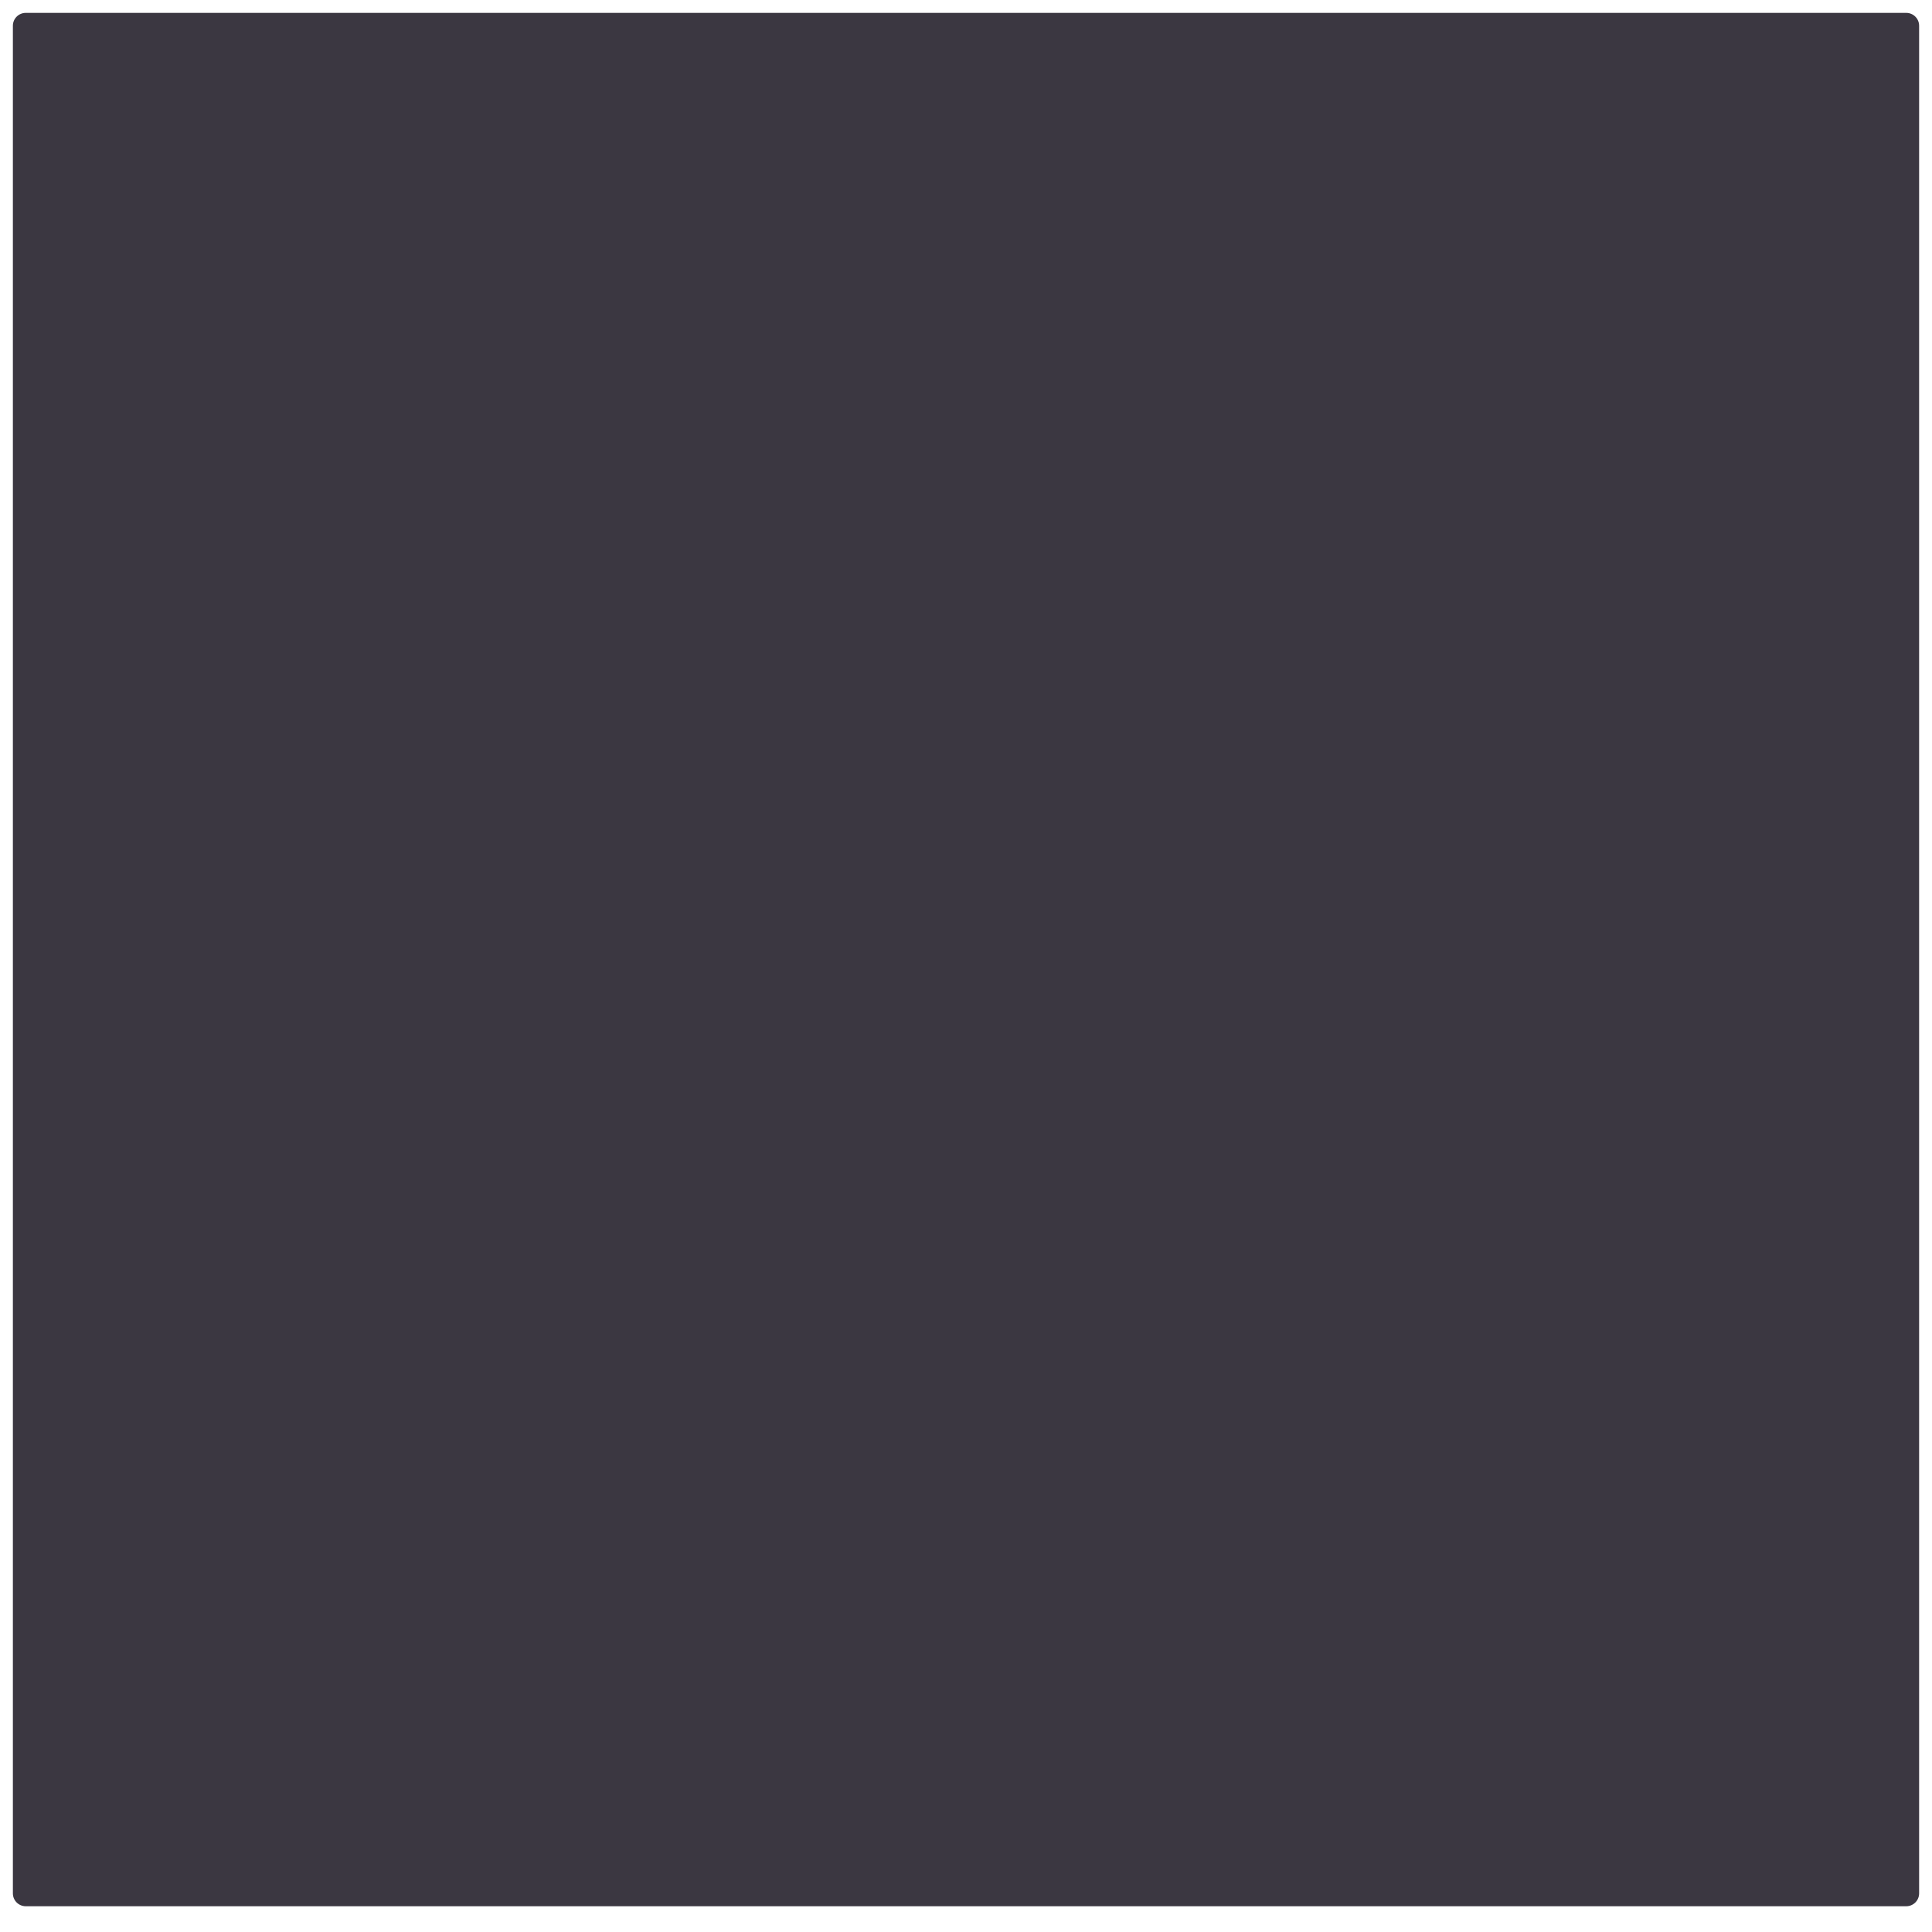
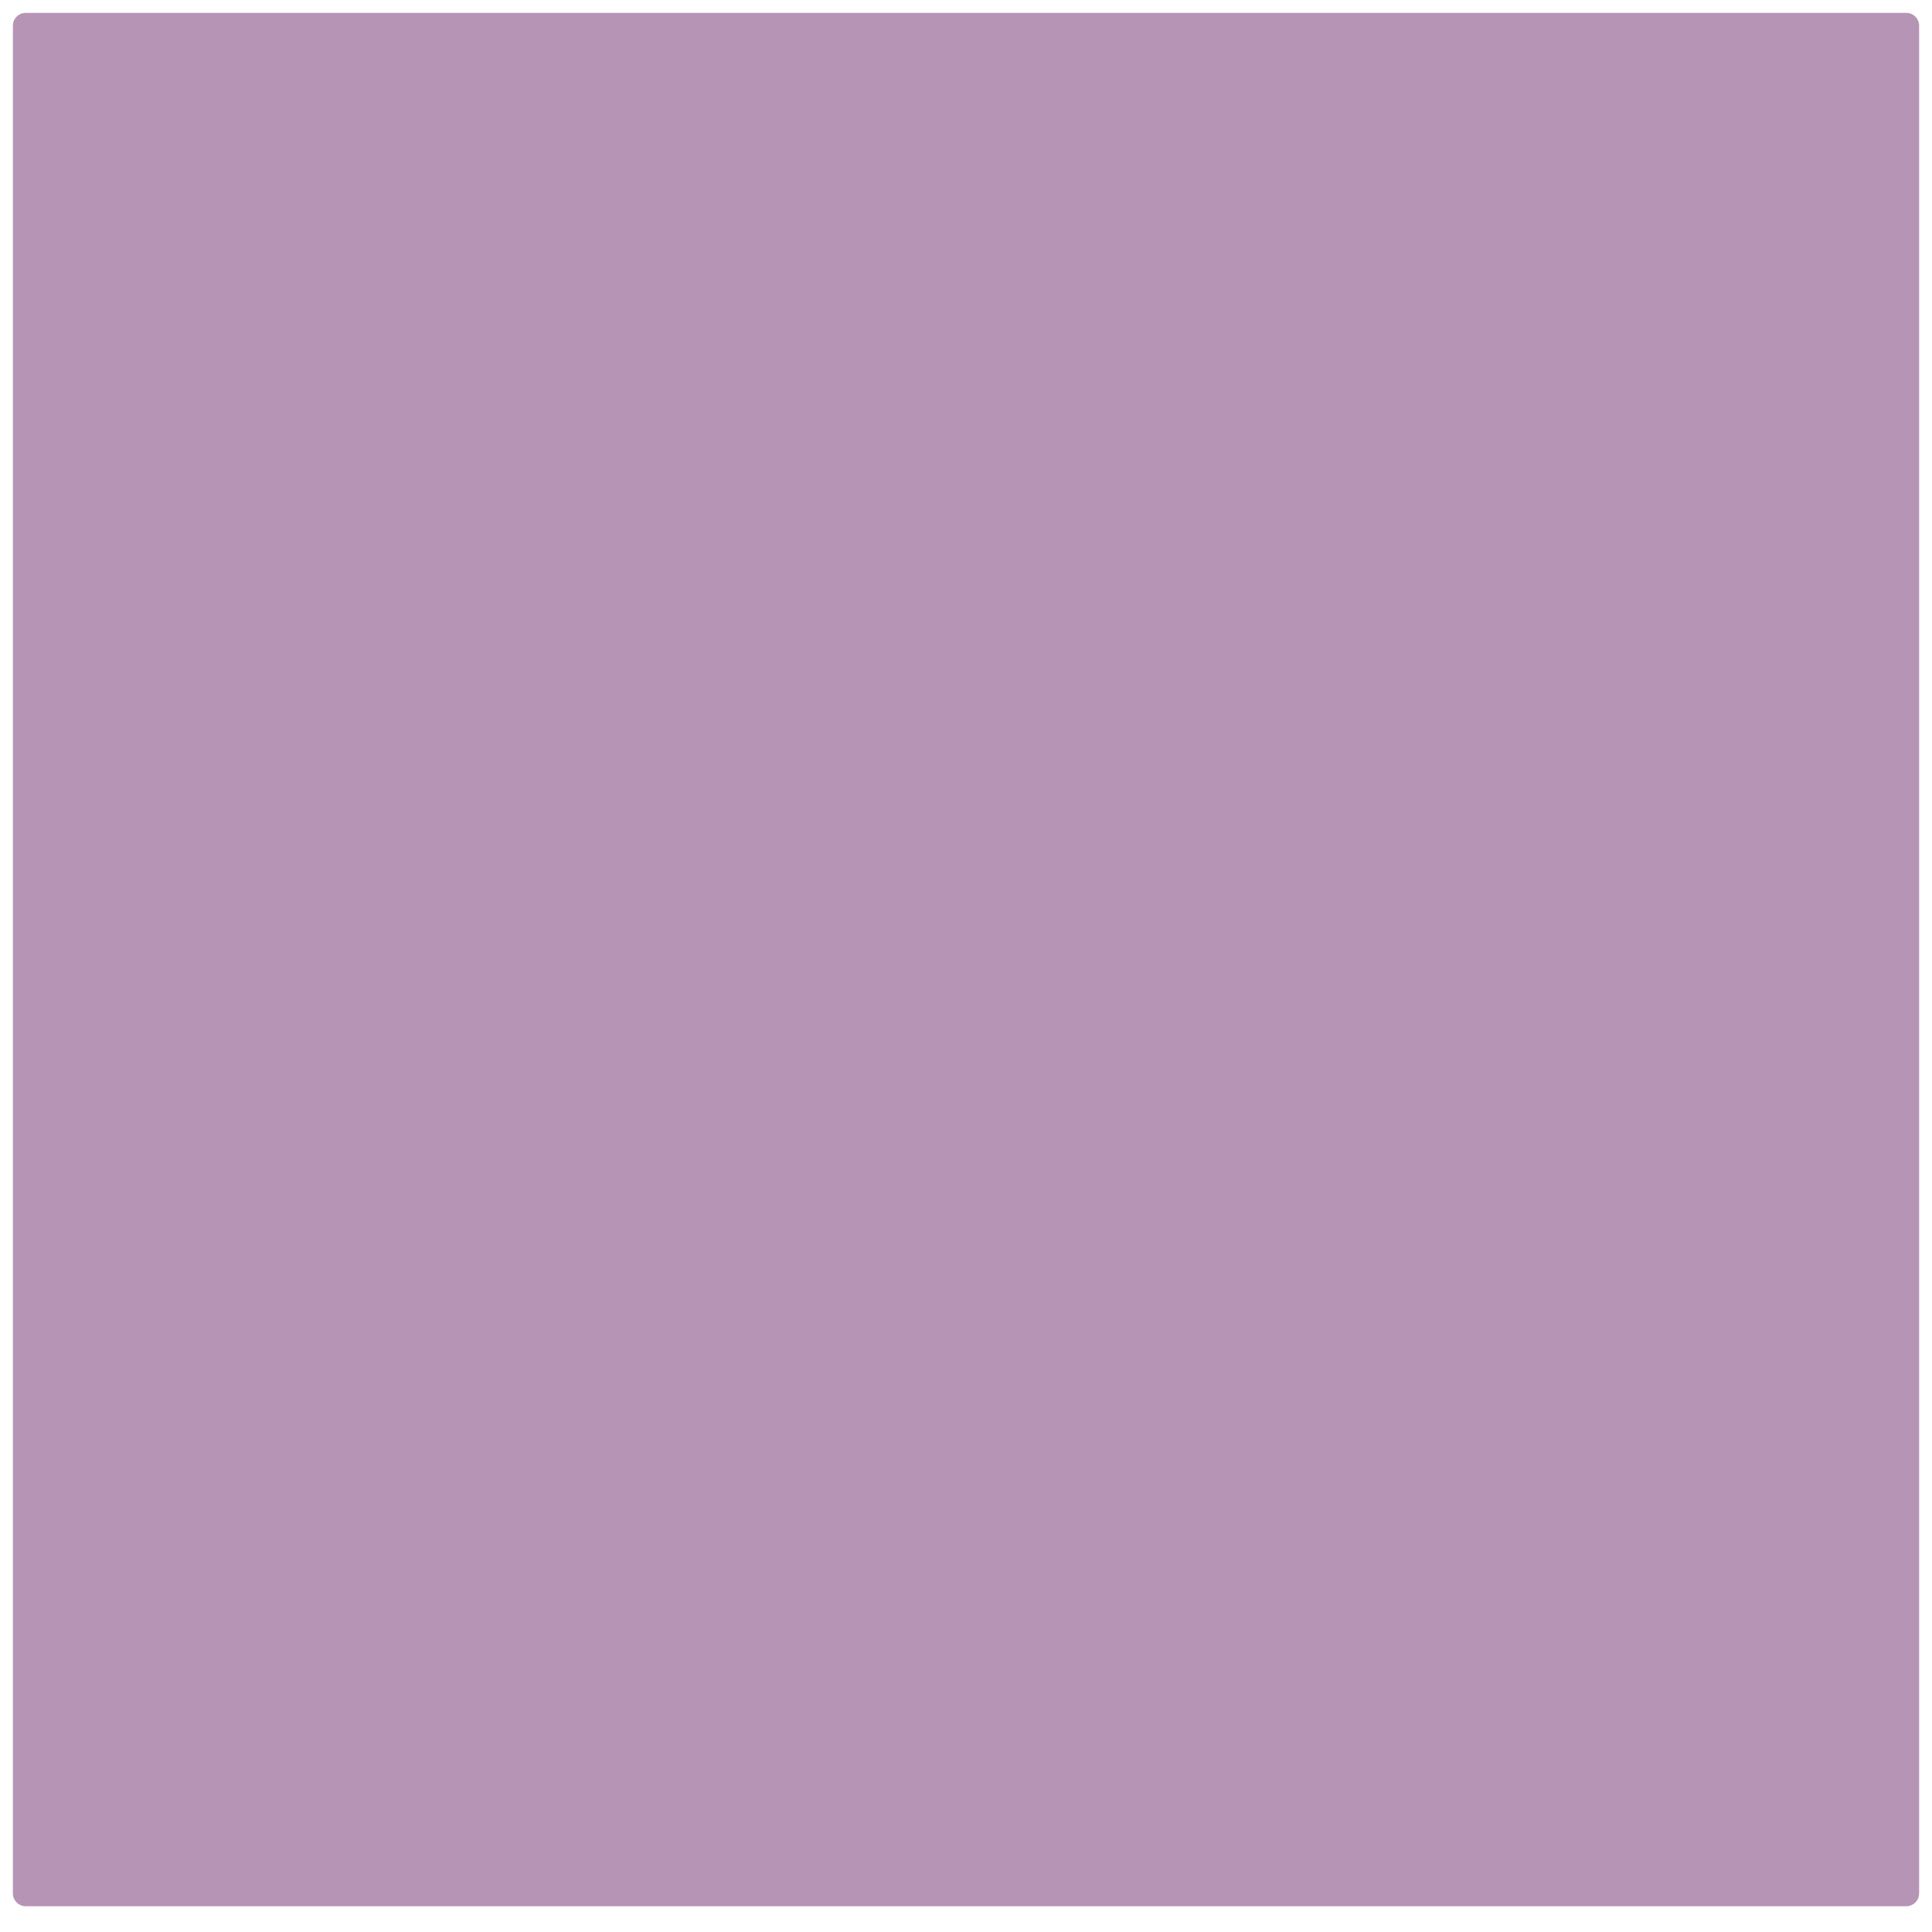
<svg xmlns="http://www.w3.org/2000/svg" xmlns:ns1="http://www.openswatchbook.org/uri/2009/osb" xmlns:xlink="http://www.w3.org/1999/xlink" width="150" height="150" viewBox="0 0 150 150" id="svg2" version="1.1">
  <defs id="defs4">
    <linearGradient id="selected_bg_color" ns1:paint="solid">
-       <stop style="stop-color:#3b3741;stop-opacity:1;" offset="0" id="stop4138" />
+       <stop style="stop-color:#B594B6;stop-opacity:1;" offset="0" id="stop4138" />
    </linearGradient>
    <clipPath id="clipPath6">
      <rect y="1040.22" x="505" height="150" width="150" opacity="0.2" fill-rule="evenodd" color="#000000" rx="42" id="rect8" />
    </clipPath>
    <linearGradient xlink:href="#selected_bg_color" id="linearGradient4140" x1="75" y1="1" x2="75" y2="148" gradientUnits="userSpaceOnUse" />
  </defs>
  <rect style="fill:url(#linearGradient4140);fill-opacity:1;stroke-width:0;stroke-miterlimit:4;stroke-dasharray:none" id="rect2995" width="148" height="147" x="1" y="1" transform="translate(-1e-5,0)" ry="1" />
</svg>
